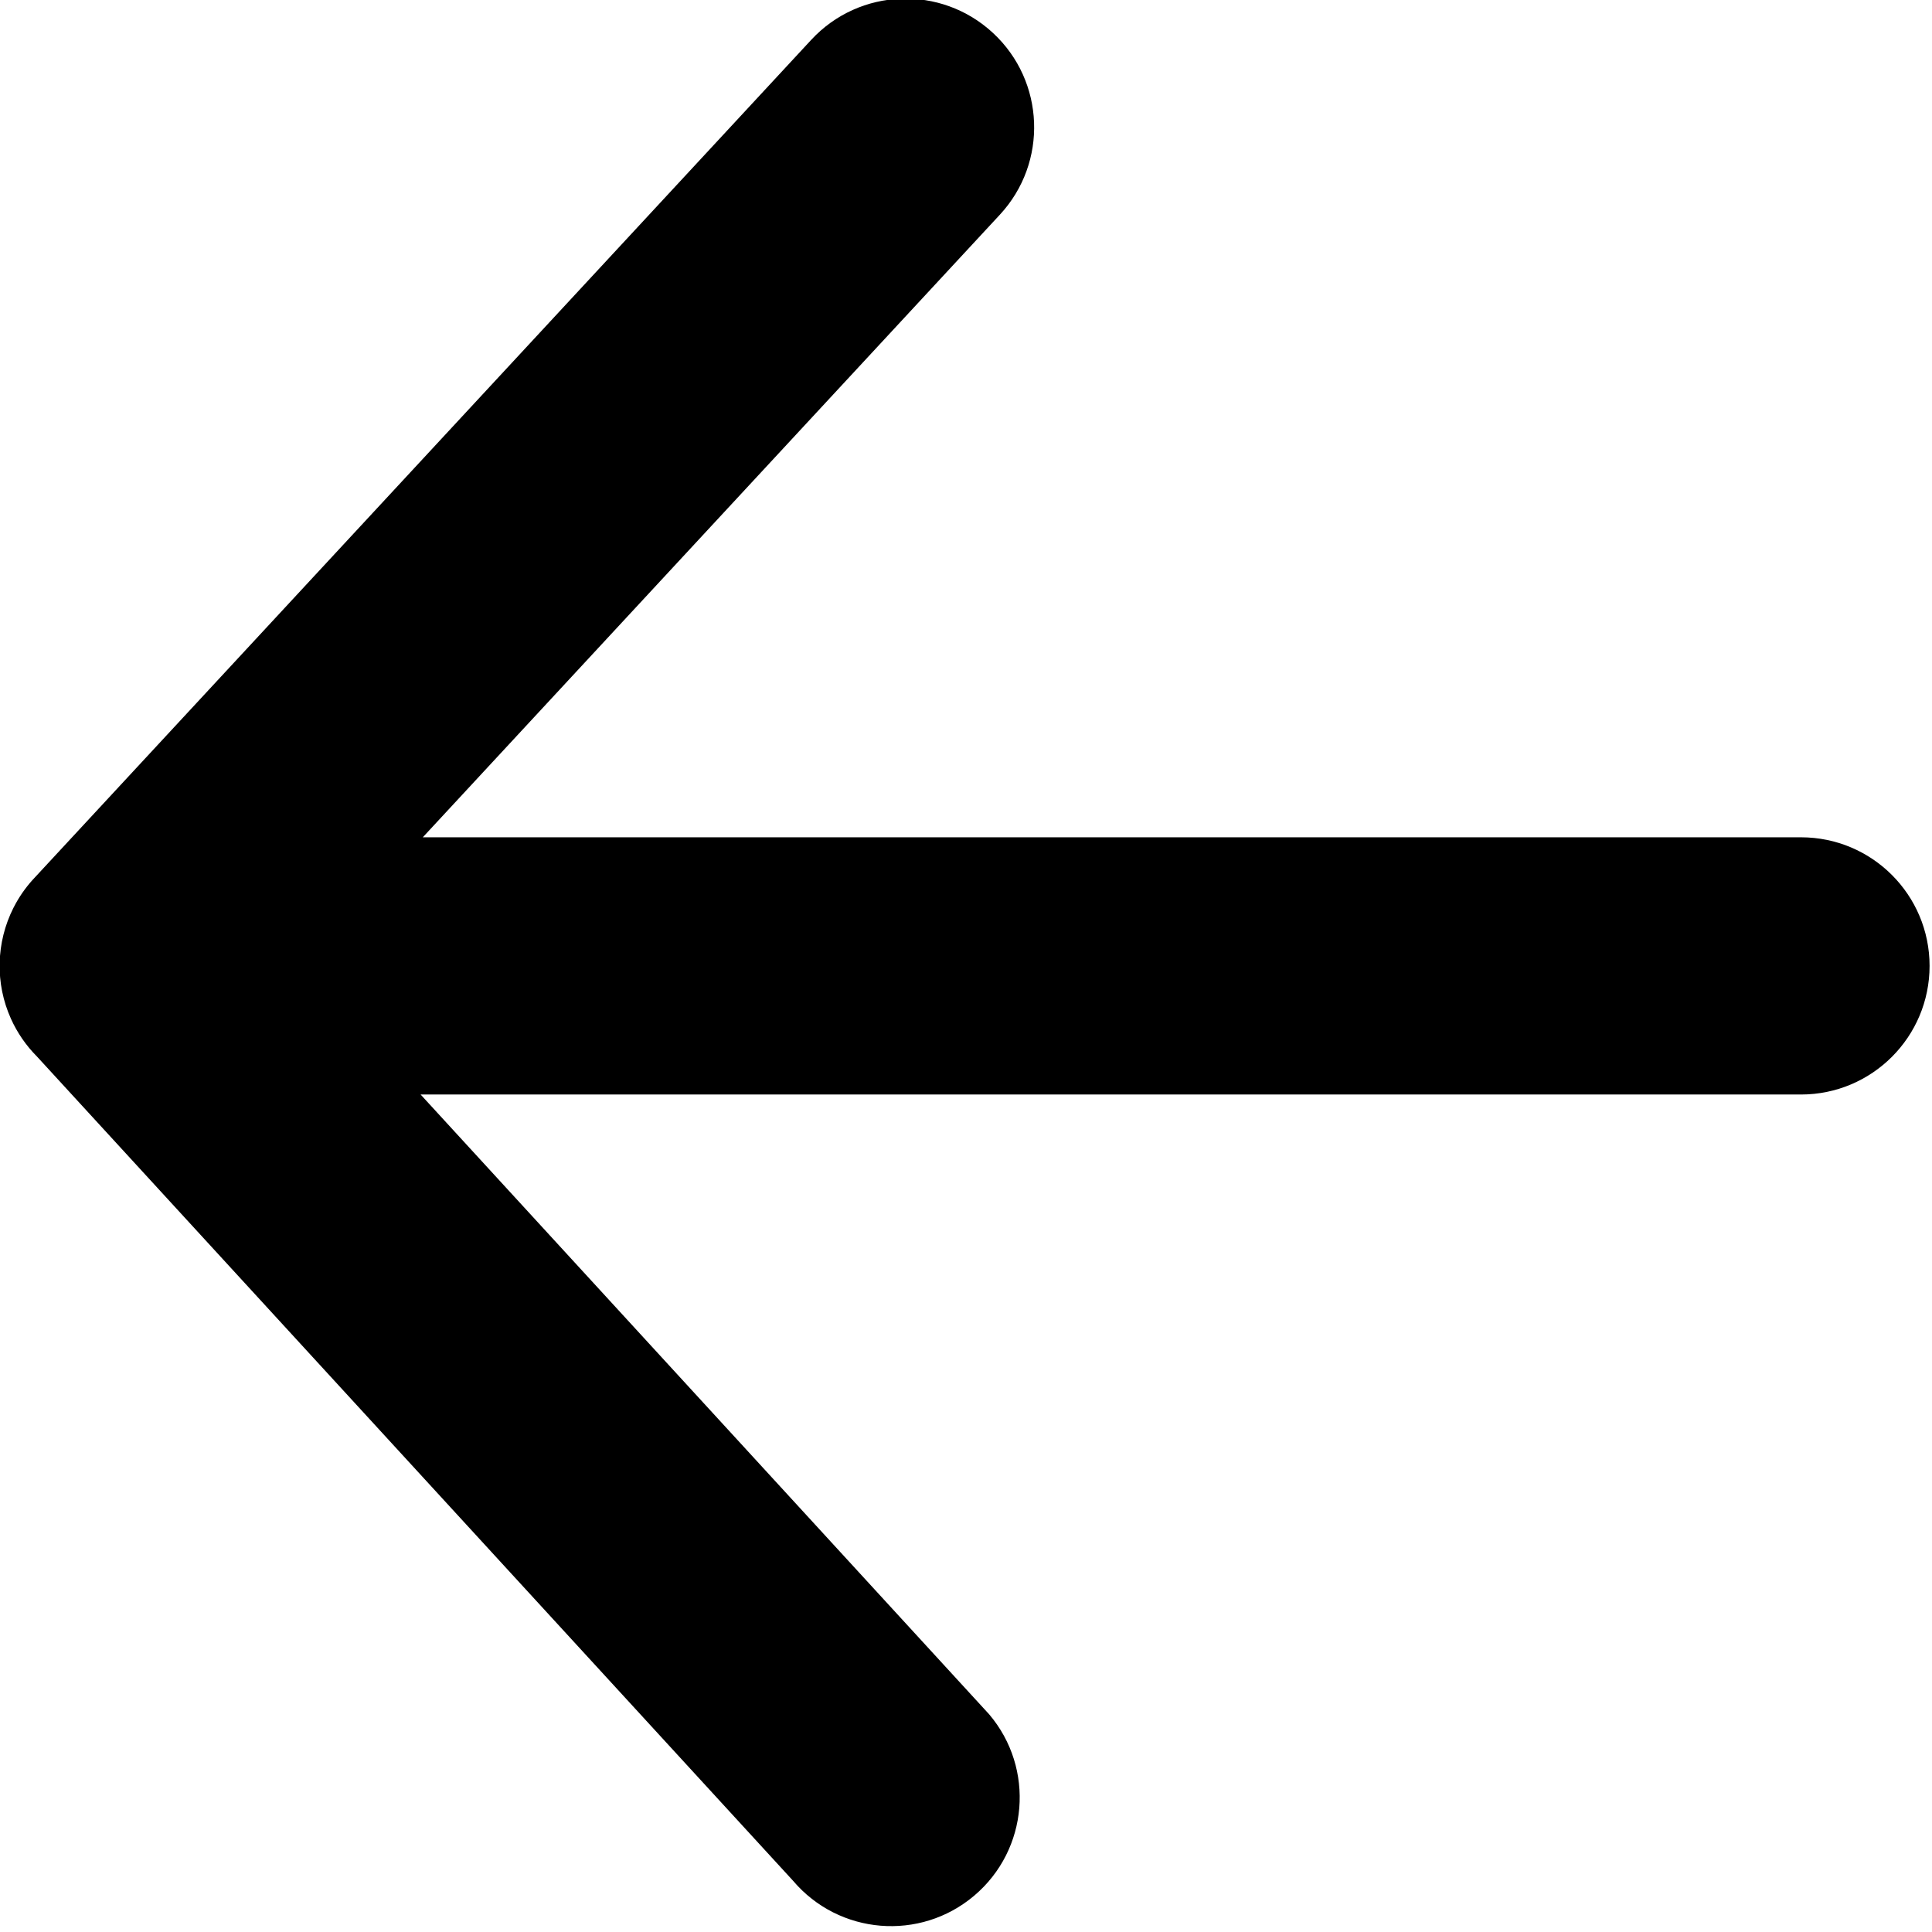
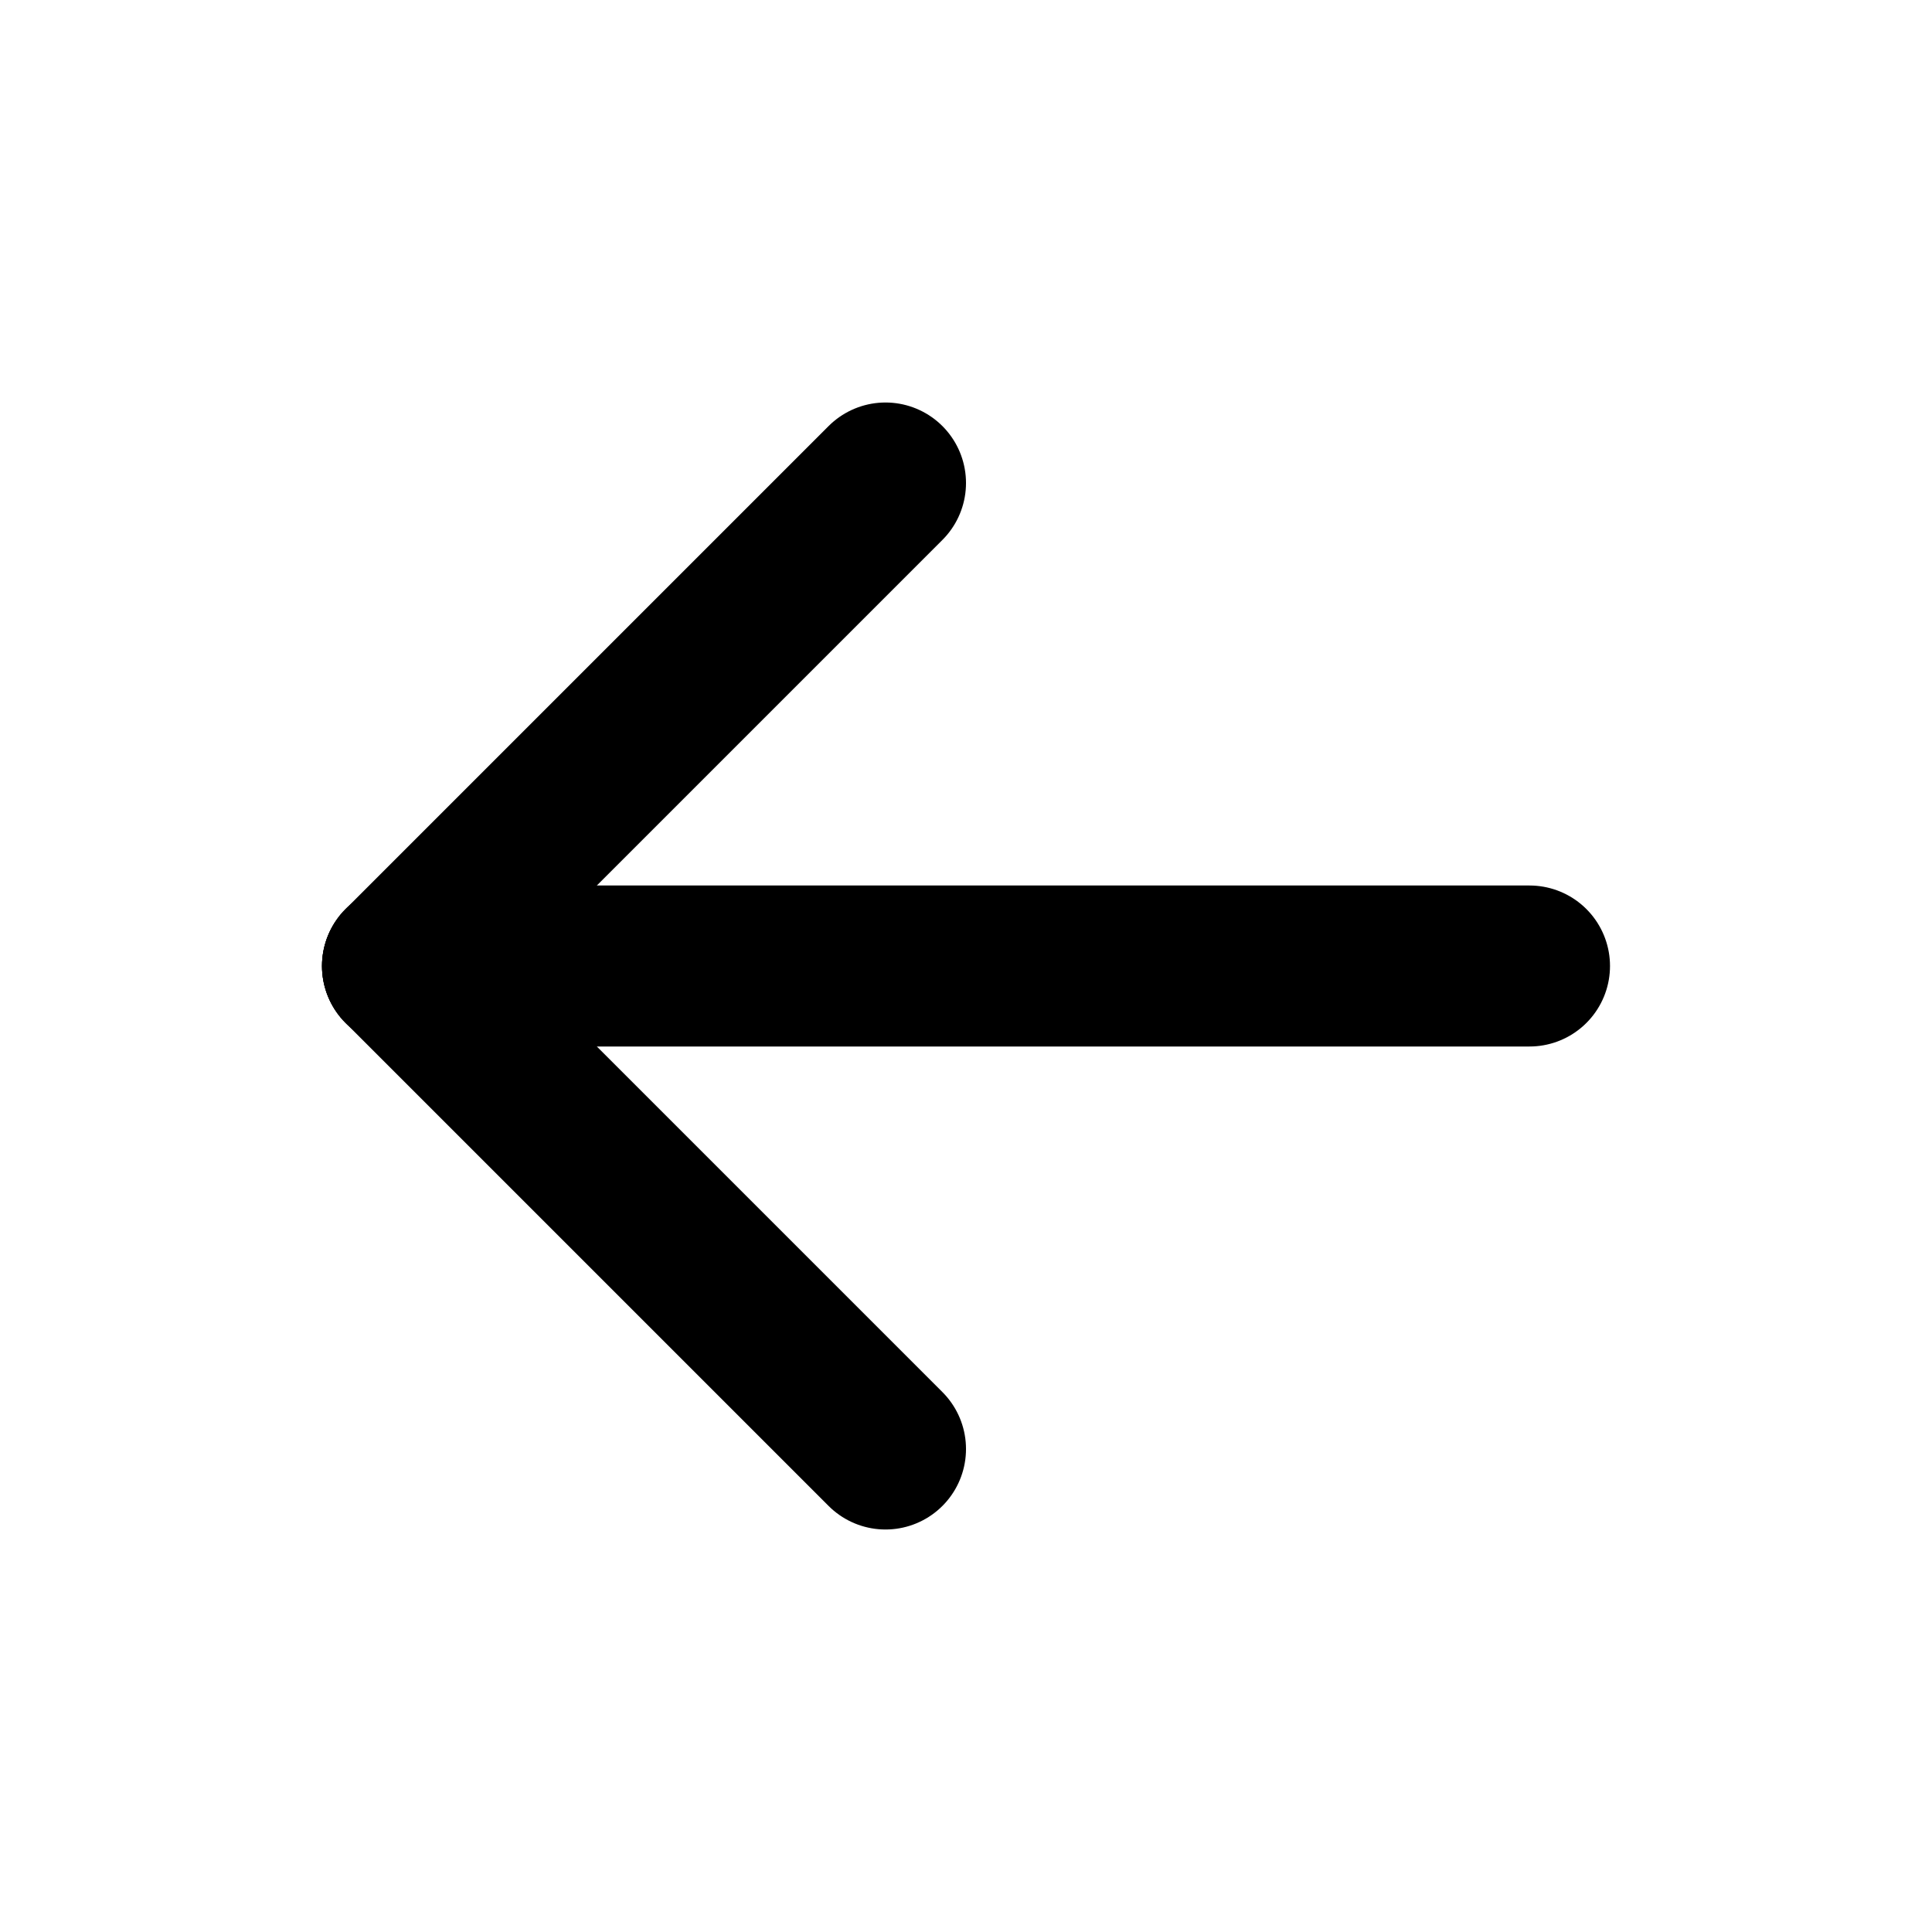
- <svg xmlns="http://www.w3.org/2000/svg" fill="#000000" width="800px" height="800px" viewBox="0 0 1024 1024">
-   <path d="M222.927 580.115l301.354 328.512c24.354 28.708 20.825 71.724-7.883 96.078s-71.724 20.825-96.078-7.883L19.576 559.963a67.846 67.846 0 01-13.784-20.022 68.03 68.03 0 01-5.977-29.488l.001-.063a68.343 68.343 0 017.265-29.134 68.28 68.28 0 011.384-2.6 67.59 67.59 0 0110.102-13.687L429.966 21.113c25.592-27.611 68.721-29.247 96.331-3.656s29.247 68.721 3.656 96.331L224.088 443.784h730.46c37.647 0 68.166 30.519 68.166 68.166s-30.519 68.166-68.166 68.166H222.927z" />
+ <svg xmlns="http://www.w3.org/2000/svg" class="icon icon-tabler icon-tabler-arrow-left" width="24" height="24" viewBox="0 0 24 24" stroke-width="2" stroke="currentColor" fill="none" stroke-linecap="round" stroke-linejoin="round">
+   <path stroke="none" d="M0 0h24v24H0z" fill="none" />
+   <path d="M5 12l14 0" />
+   <path d="M5 12l6 6" />
+   <path d="M5 12l6 -6" />
</svg>
